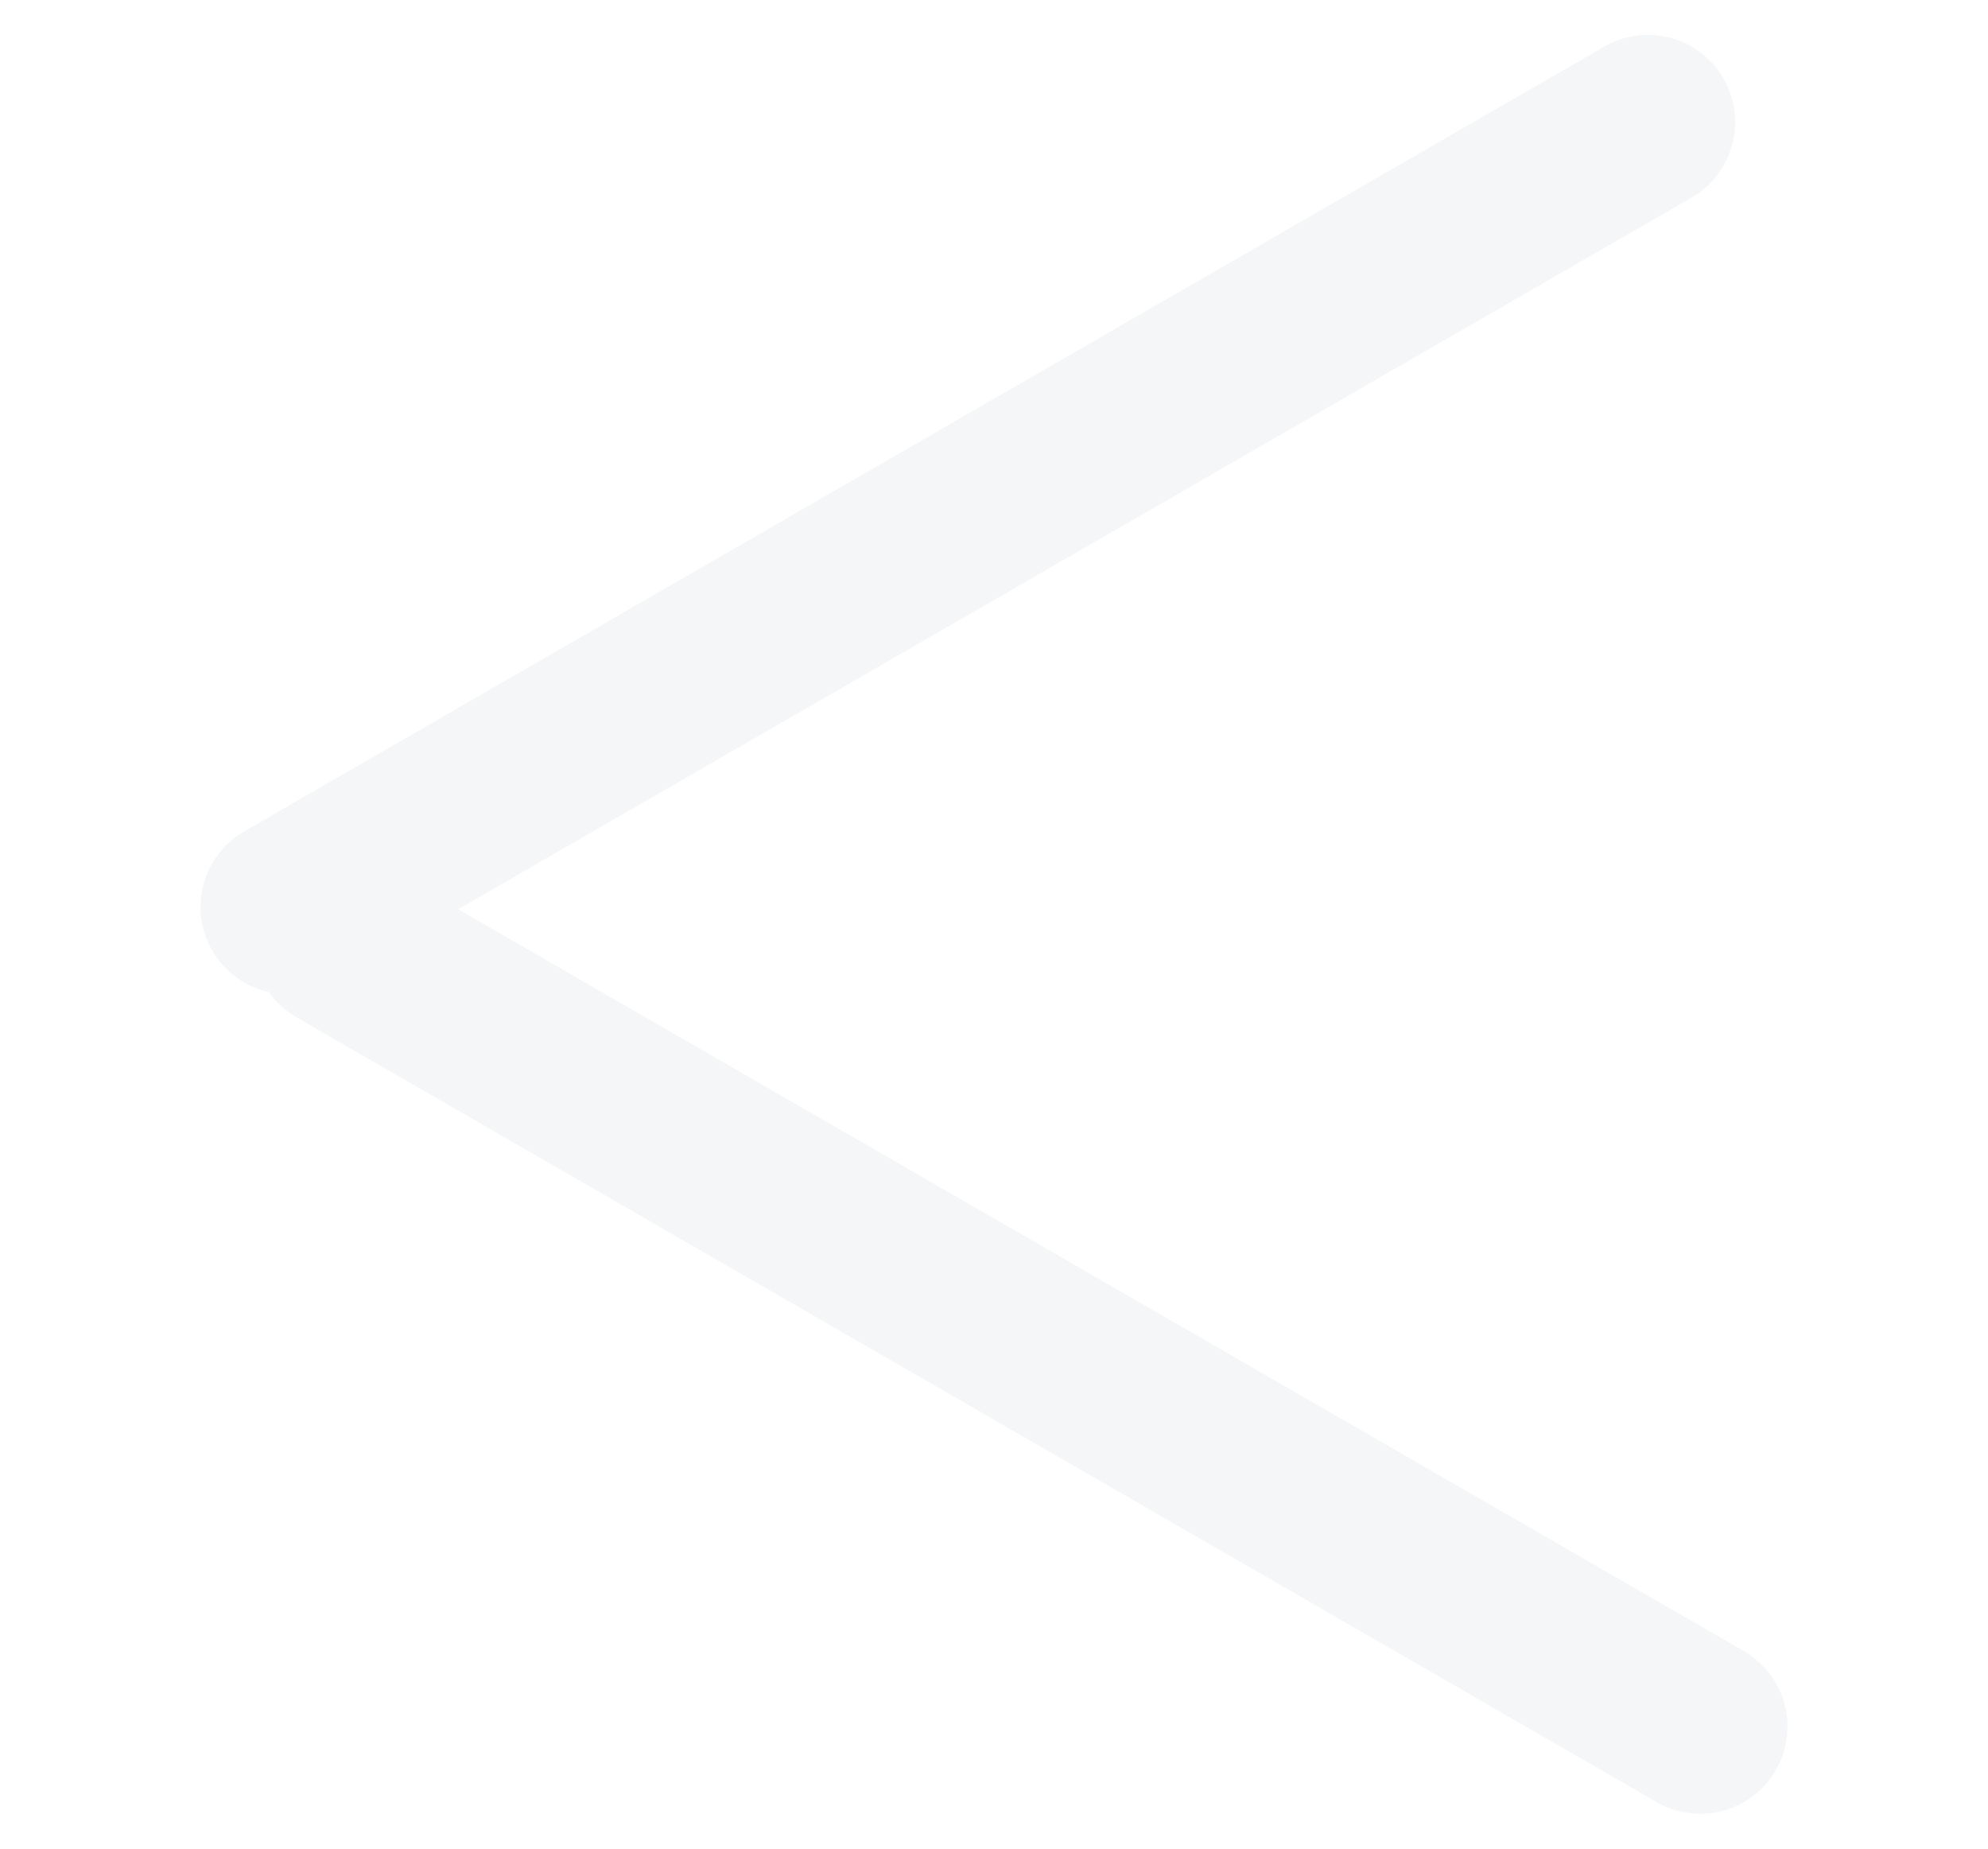
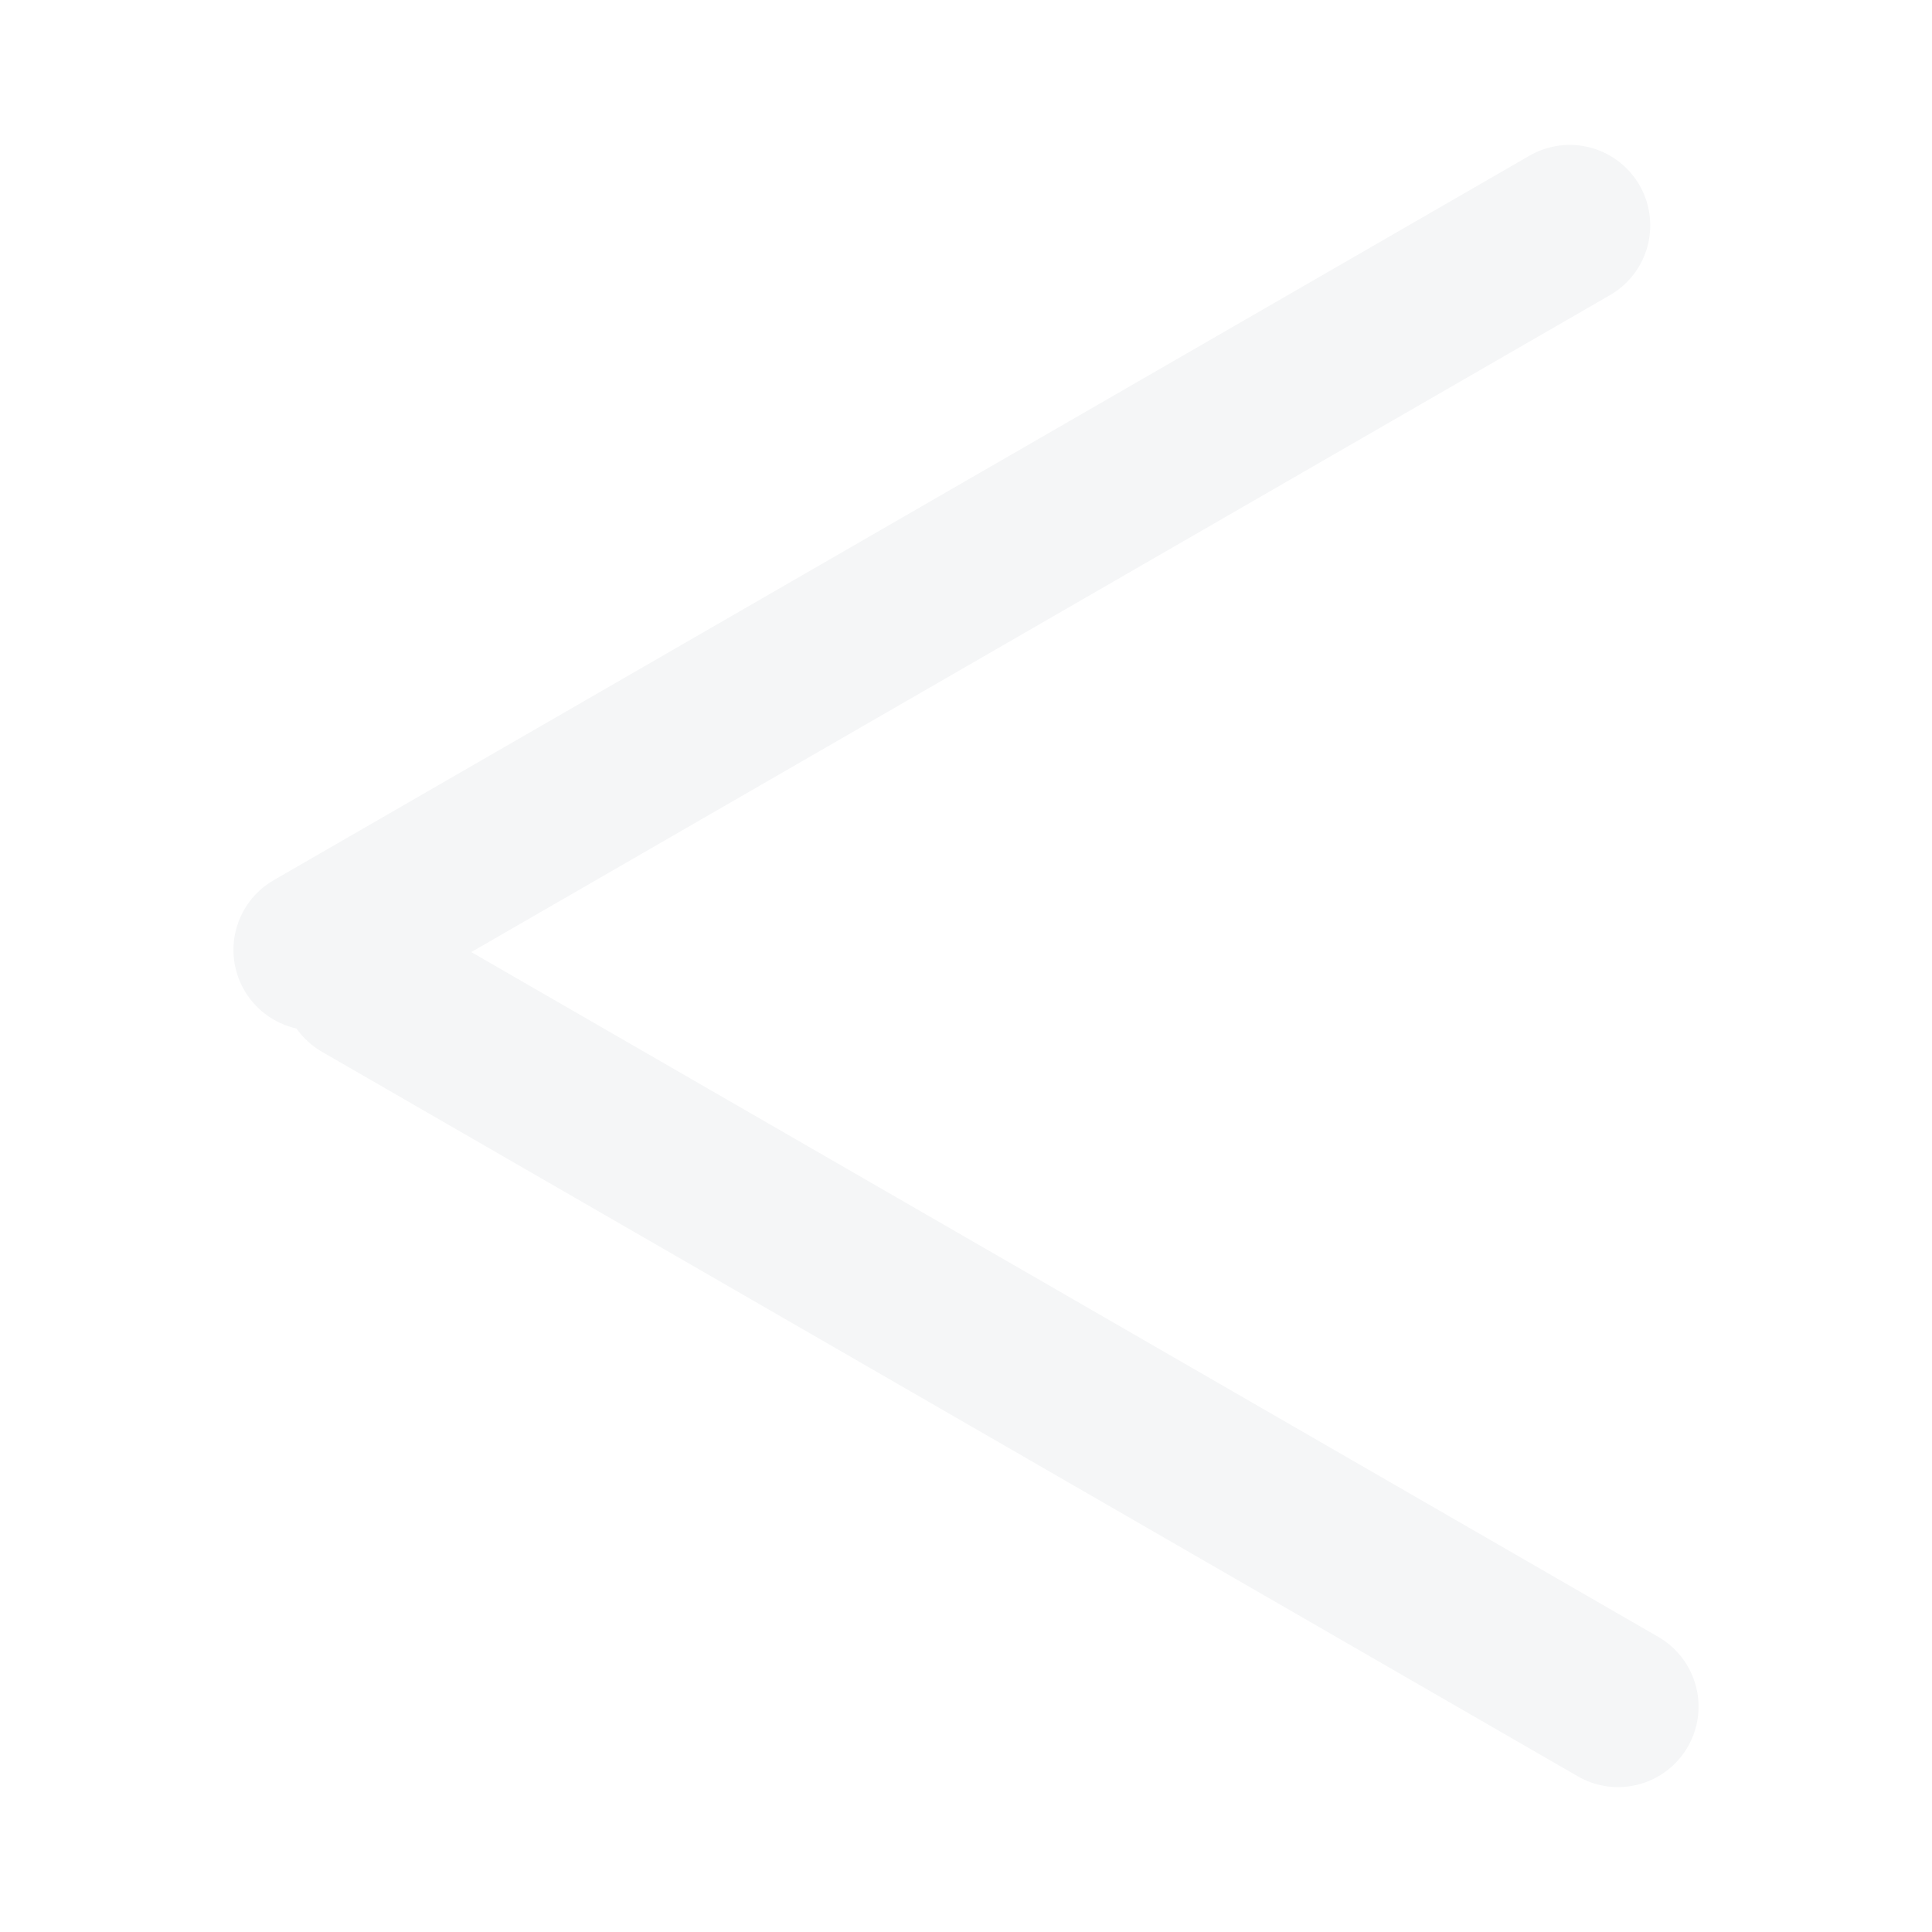
- <svg xmlns="http://www.w3.org/2000/svg" version="1.1" id="Layer_1" x="0px" y="0px" width="22.8px" height="21.2px" viewBox="0 0 22.8 21.2" enable-background="new 0 0 22.8 21.2" xml:space="preserve">
-   <path stroke="#F5F6F7" stroke-width="2" stroke-linecap="round" stroke-linejoin="round" d="M3.9,10.8l15.6,9 M3.3,10.4l15.6-9" />
+ <svg xmlns="http://www.w3.org/2000/svg" version="1.1" id="Layer_1" x="0px" y="0px" width="24px" height="24px" viewBox="0 0 24 24" enable-background="new 0 0 24 24" xml:space="preserve">
+   <path stroke="#F5F6F7" stroke-width="2" stroke-linecap="round" stroke-linejoin="round" d="M4.5,12.2l15.6,9 M3.9,11.8l15.6-9" />
</svg>
